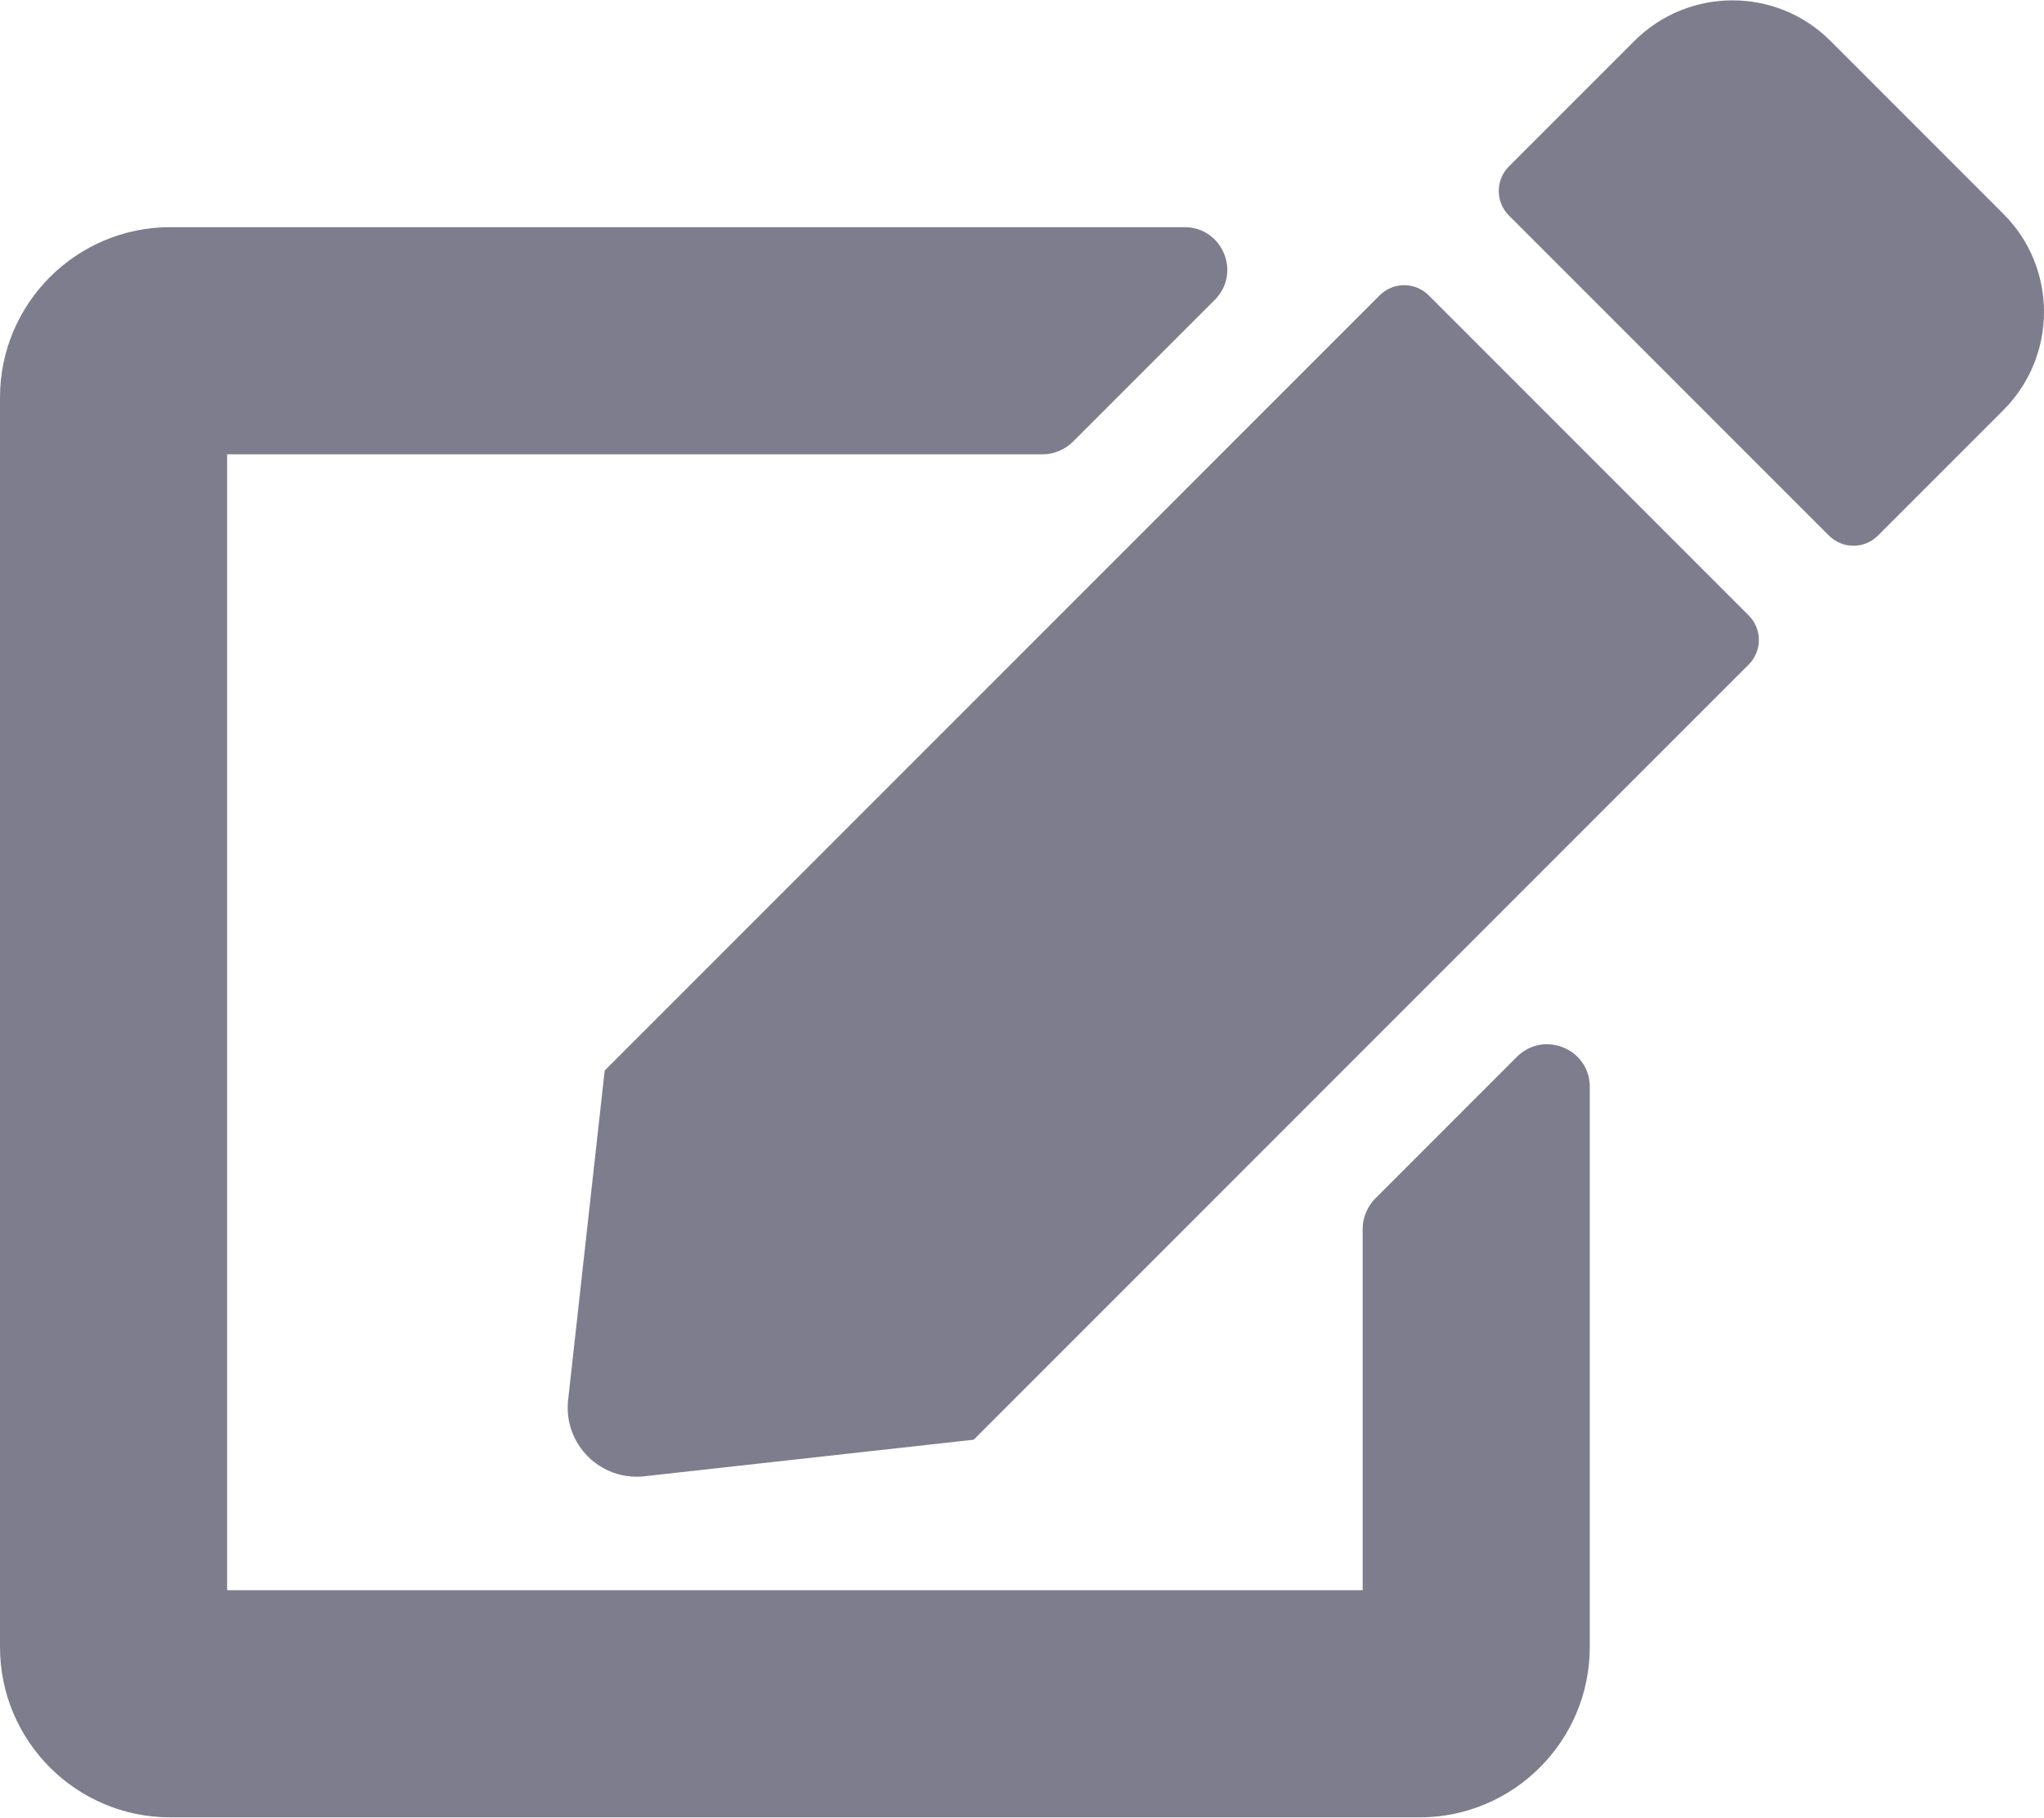
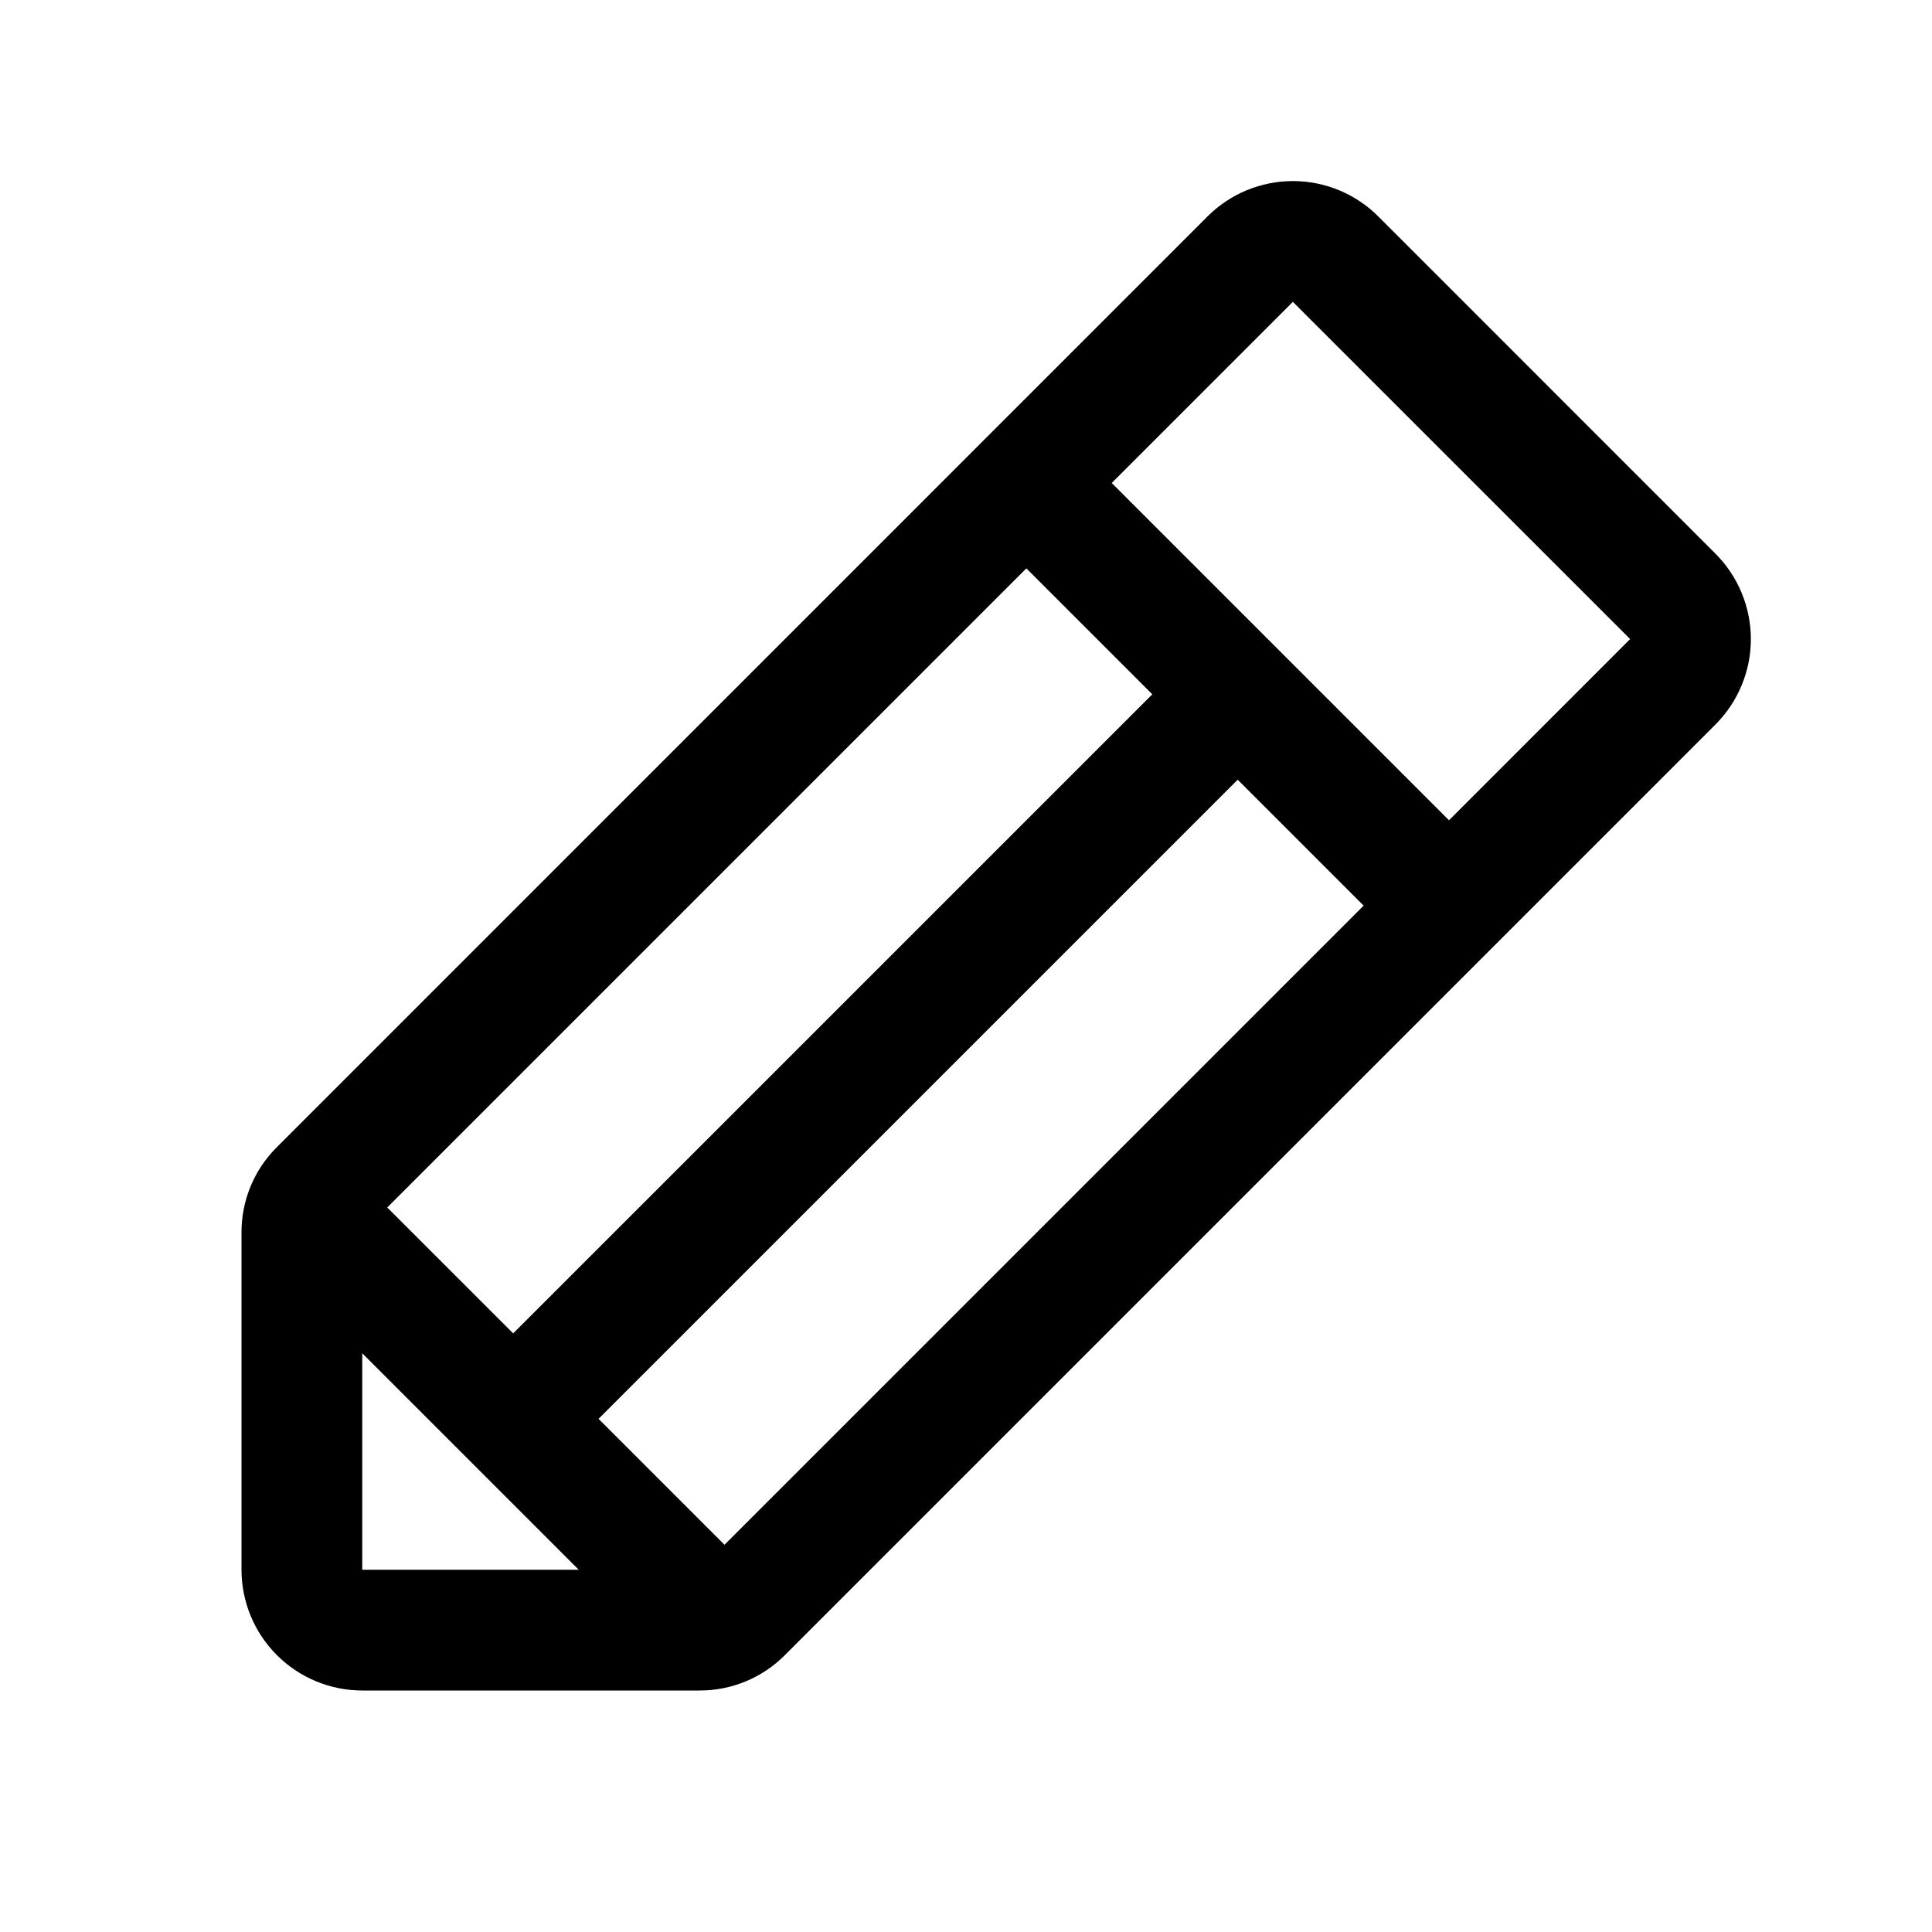
- <svg xmlns="http://www.w3.org/2000/svg" fill="#7d7d8e" viewBox="0 0 576 512">
-   <path d="M402.6 83.2l90.2 90.2c3.8 3.8 3.8 10 0 13.8L274.4 405.6l-92.8 10.3c-12.4 1.4-22.9-9.1-21.5-21.5l10.3-92.8L388.8 83.2c3.8-3.8 10-3.8 13.8 0zm162-22.9l-48.8-48.8c-15.2-15.2-39.9-15.2-55.2 0l-35.4 35.4c-3.8 3.8-3.8 10 0 13.8l90.2 90.2c3.8 3.8 10 3.8 13.8 0l35.4-35.4c15.2-15.3 15.2-40 0-55.2zM384 346.2V448H64V128h229.8c3.2 0 6.2-1.3 8.5-3.5l40-40c7.6-7.6 2.2-20.5-8.5-20.5H48C21.5 64 0 85.5 0 112v352c0 26.5 21.5 48 48 48h352c26.5 0 48-21.5 48-48V306.2c0-10.7-12.9-16-20.5-8.5l-40 40c-2.2 2.3-3.5 5.3-3.5 8.5z" />
+ <svg xmlns="http://www.w3.org/2000/svg" width="32" height="32" viewBox="0 0 32 32" fill="none">
+   <path d="M28.414 9.171L22.829 3.585C22.643 3.399 22.422 3.252 22.18 3.151C21.937 3.051 21.677 2.999 21.414 2.999C21.152 2.999 20.892 3.051 20.649 3.151C20.406 3.252 20.186 3.399 20 3.585L4.586 19C4.4 19.185 4.252 19.405 4.151 19.648C4.051 19.891 3.999 20.151 4 20.414V26C4 26.53 4.211 27.039 4.586 27.414C4.961 27.789 5.47 28 6 28H11.586C11.849 28.001 12.109 27.949 12.352 27.849C12.595 27.748 12.815 27.6 13 27.414L28.414 12C28.599 11.814 28.747 11.594 28.847 11.351C28.948 11.108 29 10.848 29 10.586C29 10.323 28.948 10.063 28.847 9.82C28.747 9.577 28.599 9.357 28.414 9.171ZM6.414 20L17 9.414L19.086 11.5L8.5 22.085L6.414 20ZM6 22.414L9.586 26H6V22.414ZM12 25.586L9.914 23.5L20.5 12.914L22.586 15L12 25.586ZM24 13.586L18.414 8L21.414 5L27 10.585L24 13.586Z" fill="black" />
</svg>
